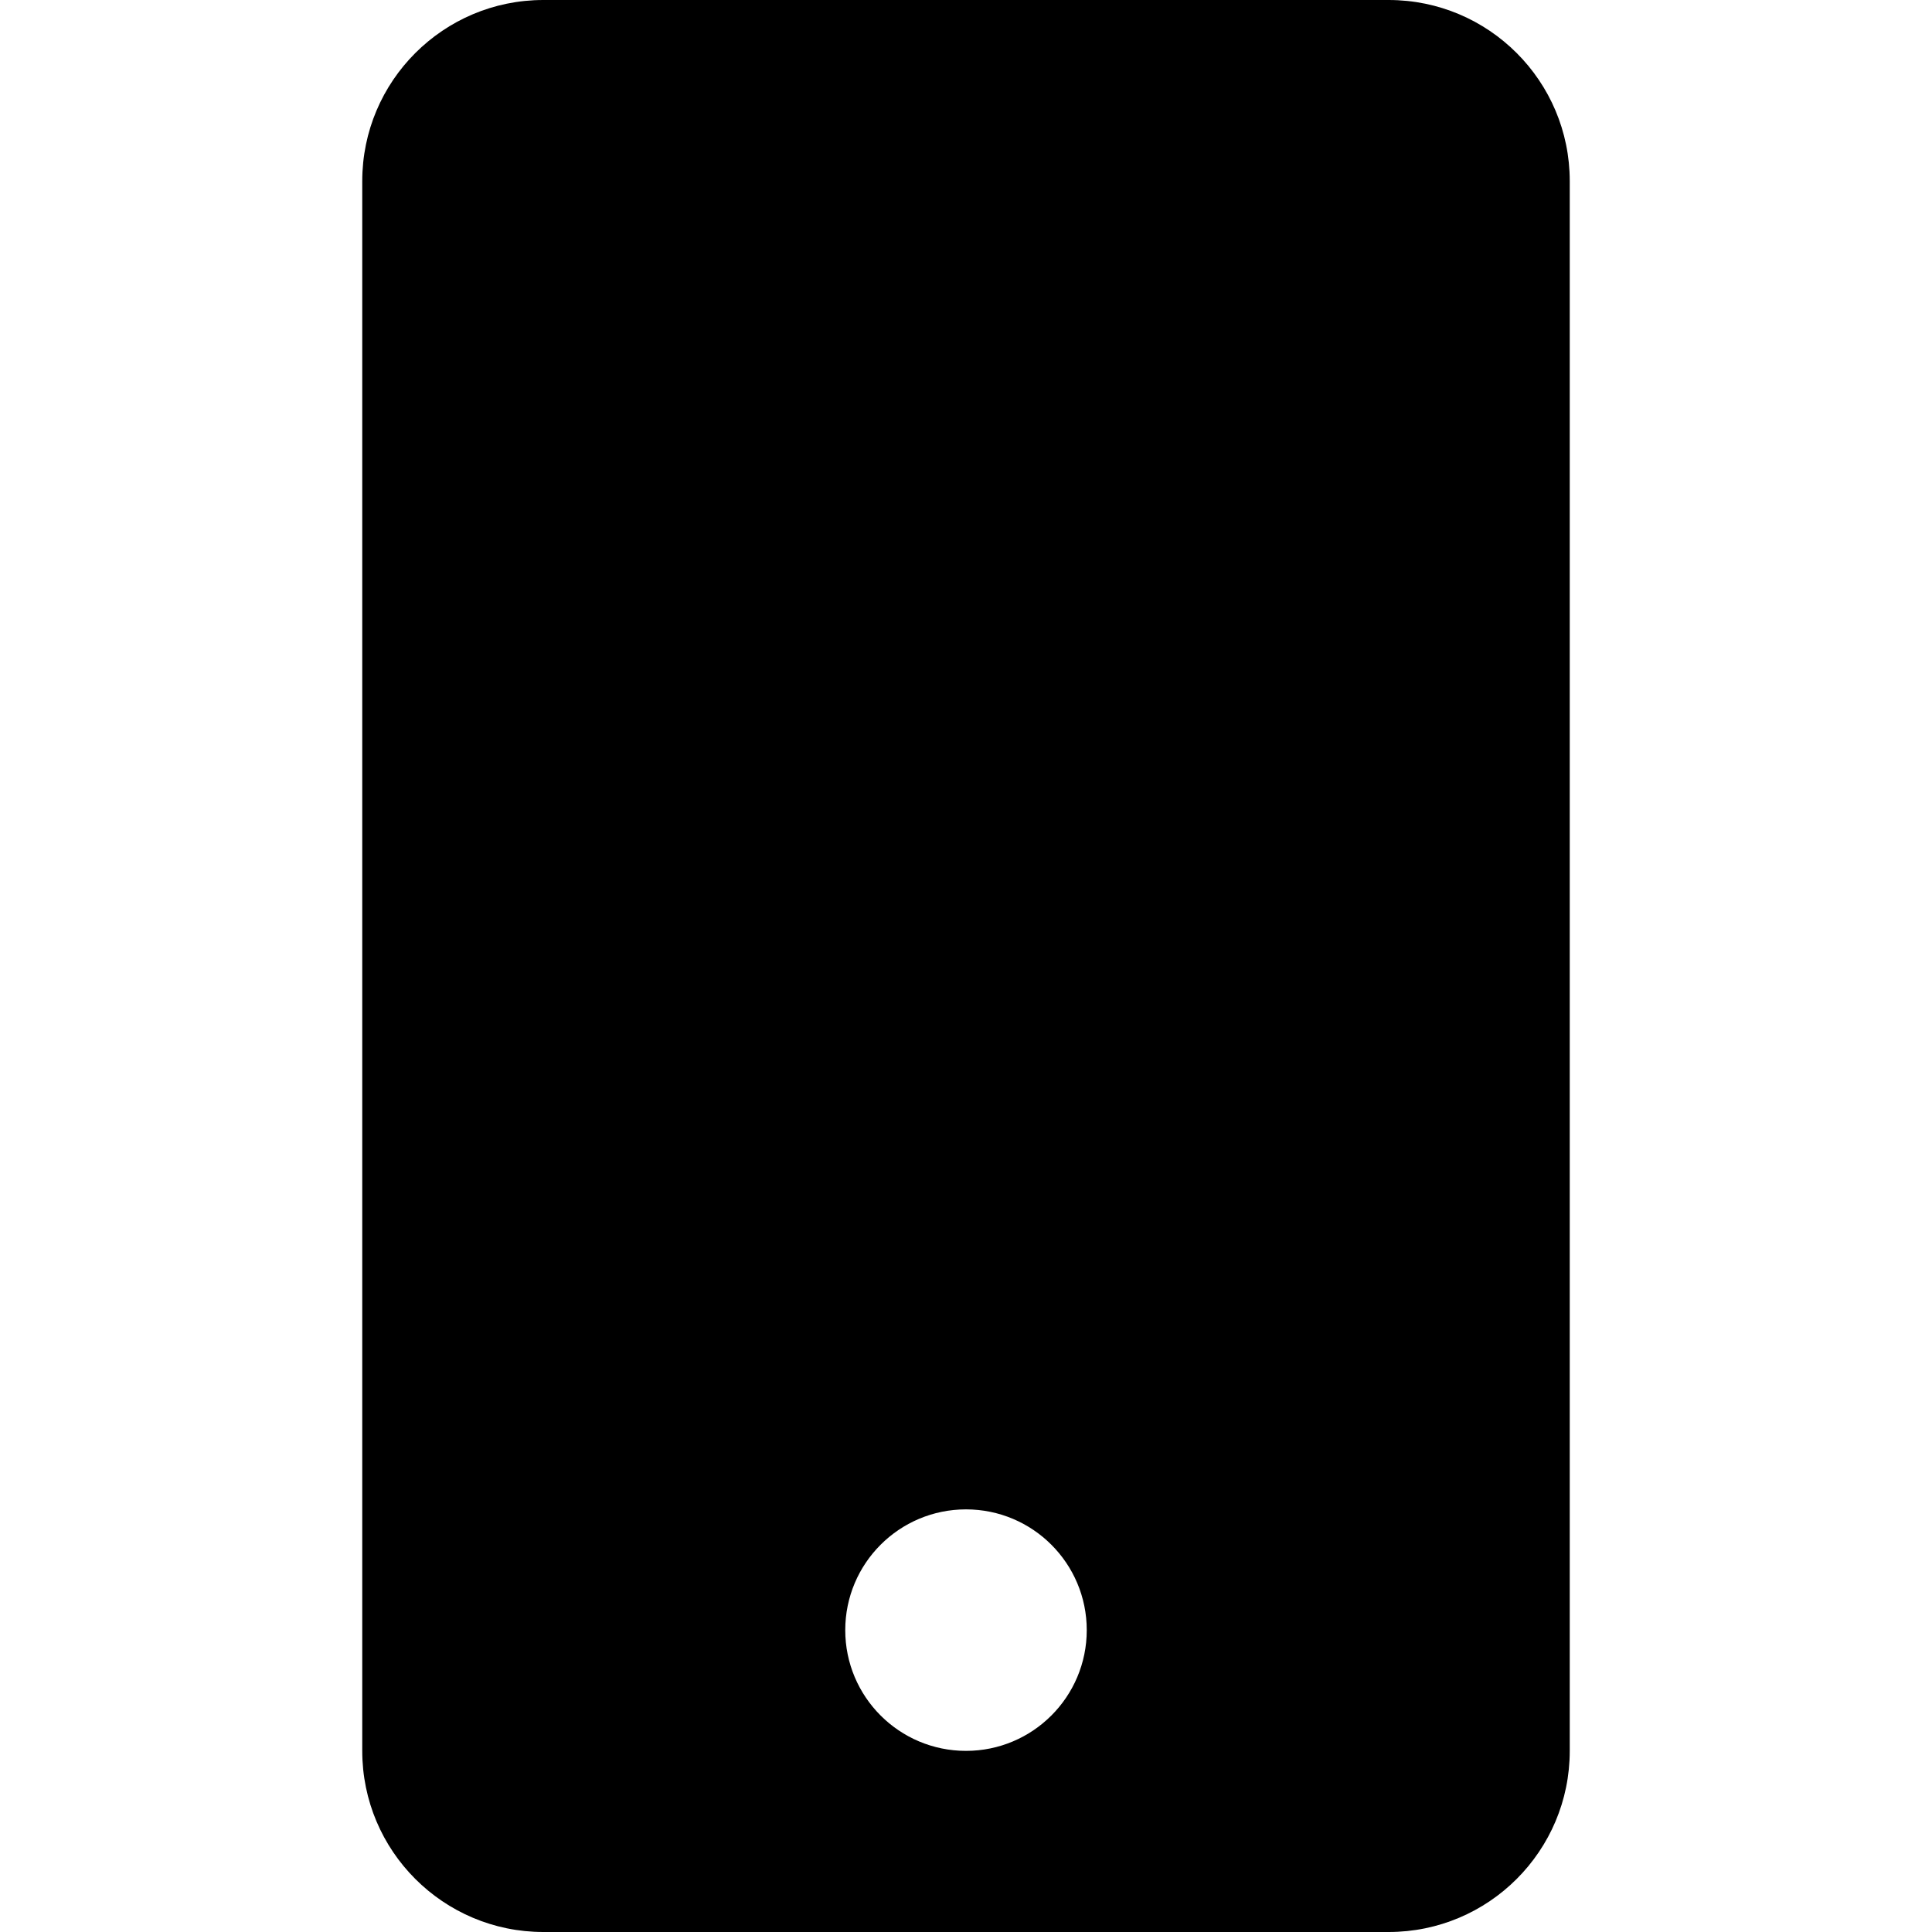
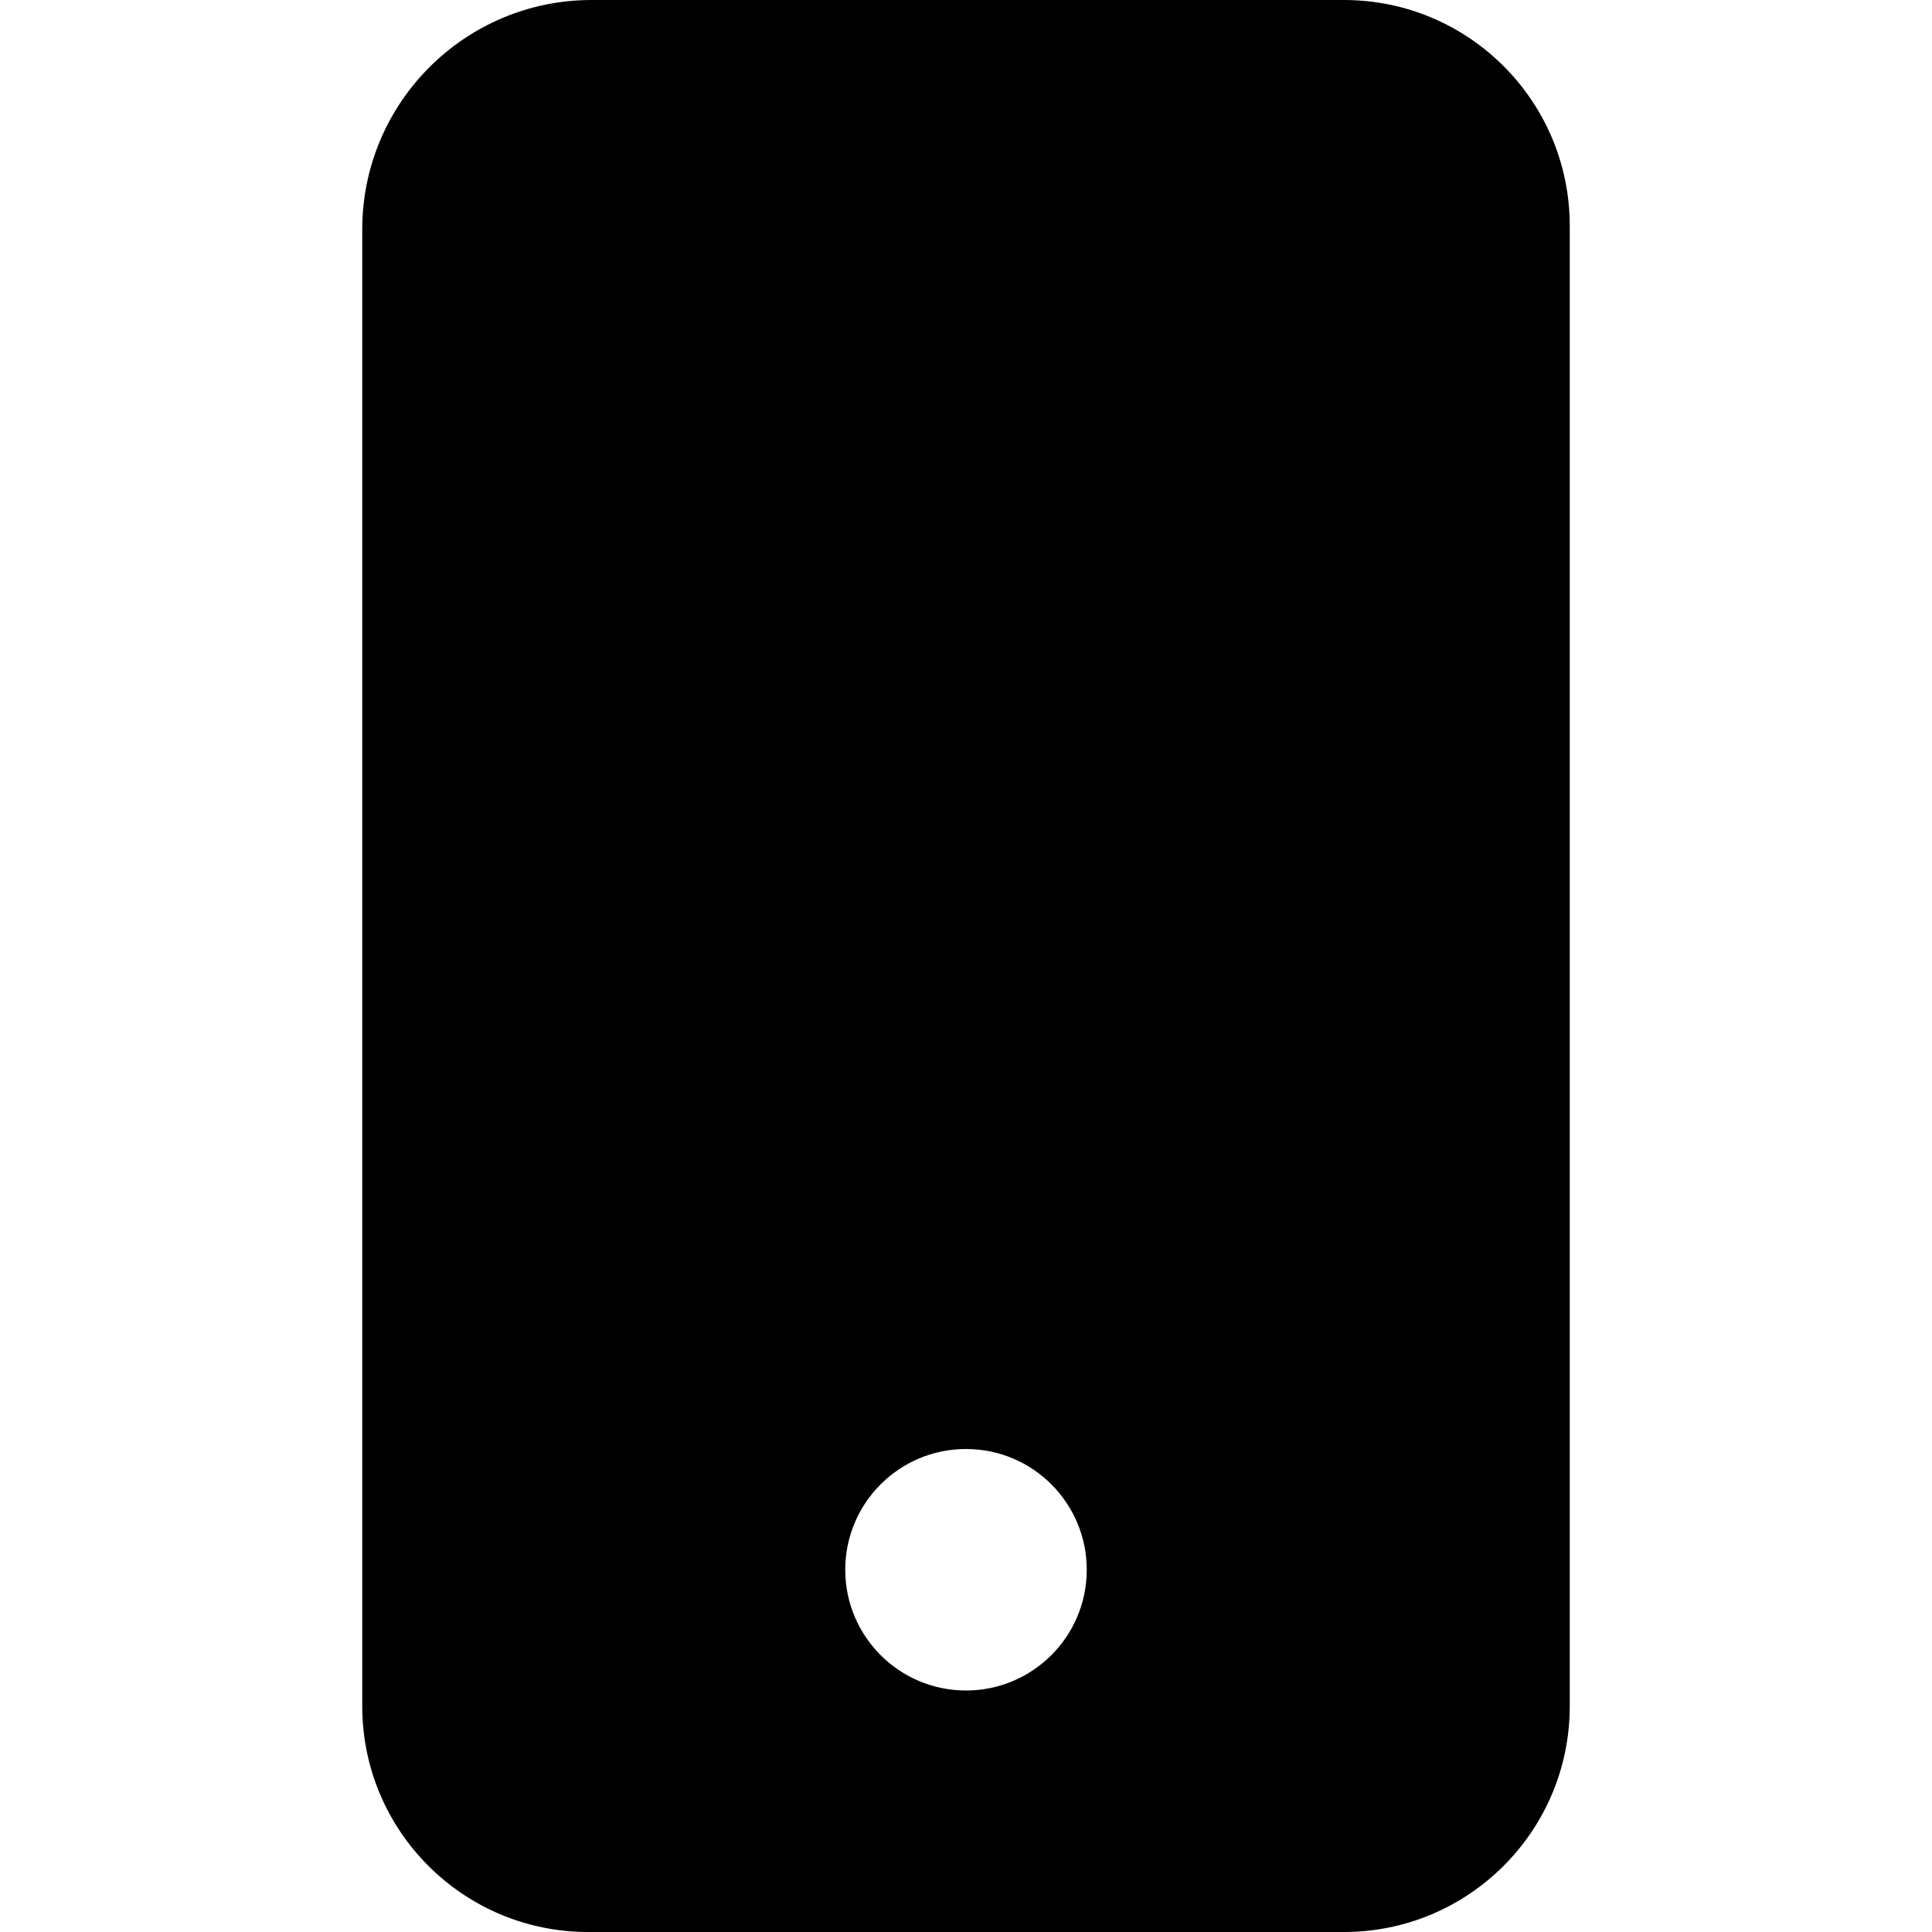
<svg xmlns="http://www.w3.org/2000/svg" class="bi bi-phone-fill" width="1em" height="1em" viewBox="0 0 16 16" fill="currentColor">
-   <path fill-rule="evenodd" d="M4.5 15.5a1 1 0 0 1-1-1v-13a1 1 0 0 1 1-1h7a1 1 0 0 1 1 1v13a1 1 0 0 1-1 1zM8 12a1.5 1.5 0 1 0 1.5 1.5A1.5 1.5 0 0 0 8 12z" clip-rule="evenodd" />
-   <path fill-rule="evenodd" d="M11.5 1a.5.5 0 0 1 .5.5v13a.5.5 0 0 1-.5.5H9.32a2 2 0 0 0 .68-1.5 2 2 0 0 0-4 0 2 2 0 0 0 .68 1.5H4.5a.5.5 0 0 1-.5-.5v-13a.5.5 0 0 1 .5-.5h7m0-1h-7A1.5 1.5 0 0 0 3 1.5v13A1.5 1.5 0 0 0 4.5 16h7a1.5 1.5 0 0 0 1.5-1.5v-13A1.5 1.5 0 0 0 11.5 0zM8 14.5a1 1 0 1 1 1-1 1 1 0 0 1-1 1z" clip-rule="evenodd" />
+   <path fill-rule="evenodd" d="M4.87 15.5a1.38 1.38 0 0 1-1.37-1.37V1.9A1.4 1.4 0 0 1 4.9.5h6.23a1.38 1.38 0 0 1 1.37 1.37v12.26a1.38 1.38 0 0 1-1.37 1.37zm3.13-4A1.5 1.5 0 1 0 9.5 13 1.5 1.5 0 0 0 8 11.5z" clip-rule="evenodd" />
+   <path fill-rule="evenodd" d="M11.13 1a.87.87 0 0 1 .87.87v12.26a.87.87 0 0 1-.87.87H4.87a.87.87 0 0 1-.87-.87V1.9a.9.9 0 0 1 .9-.9h6.23M8 15a2 2 0 1 0-2-2 2 2 0 0 0 2 2m3.13-15H4.9A1.9 1.9 0 0 0 3 1.9v12.23A1.87 1.87 0 0 0 4.87 16h6.26A1.87 1.87 0 0 0 13 14.13V1.87A1.87 1.87 0 0 0 11.13 0zM8 14a1 1 0 1 1 1-1 1 1 0 0 1-1 1z" clip-rule="evenodd" />
</svg>
